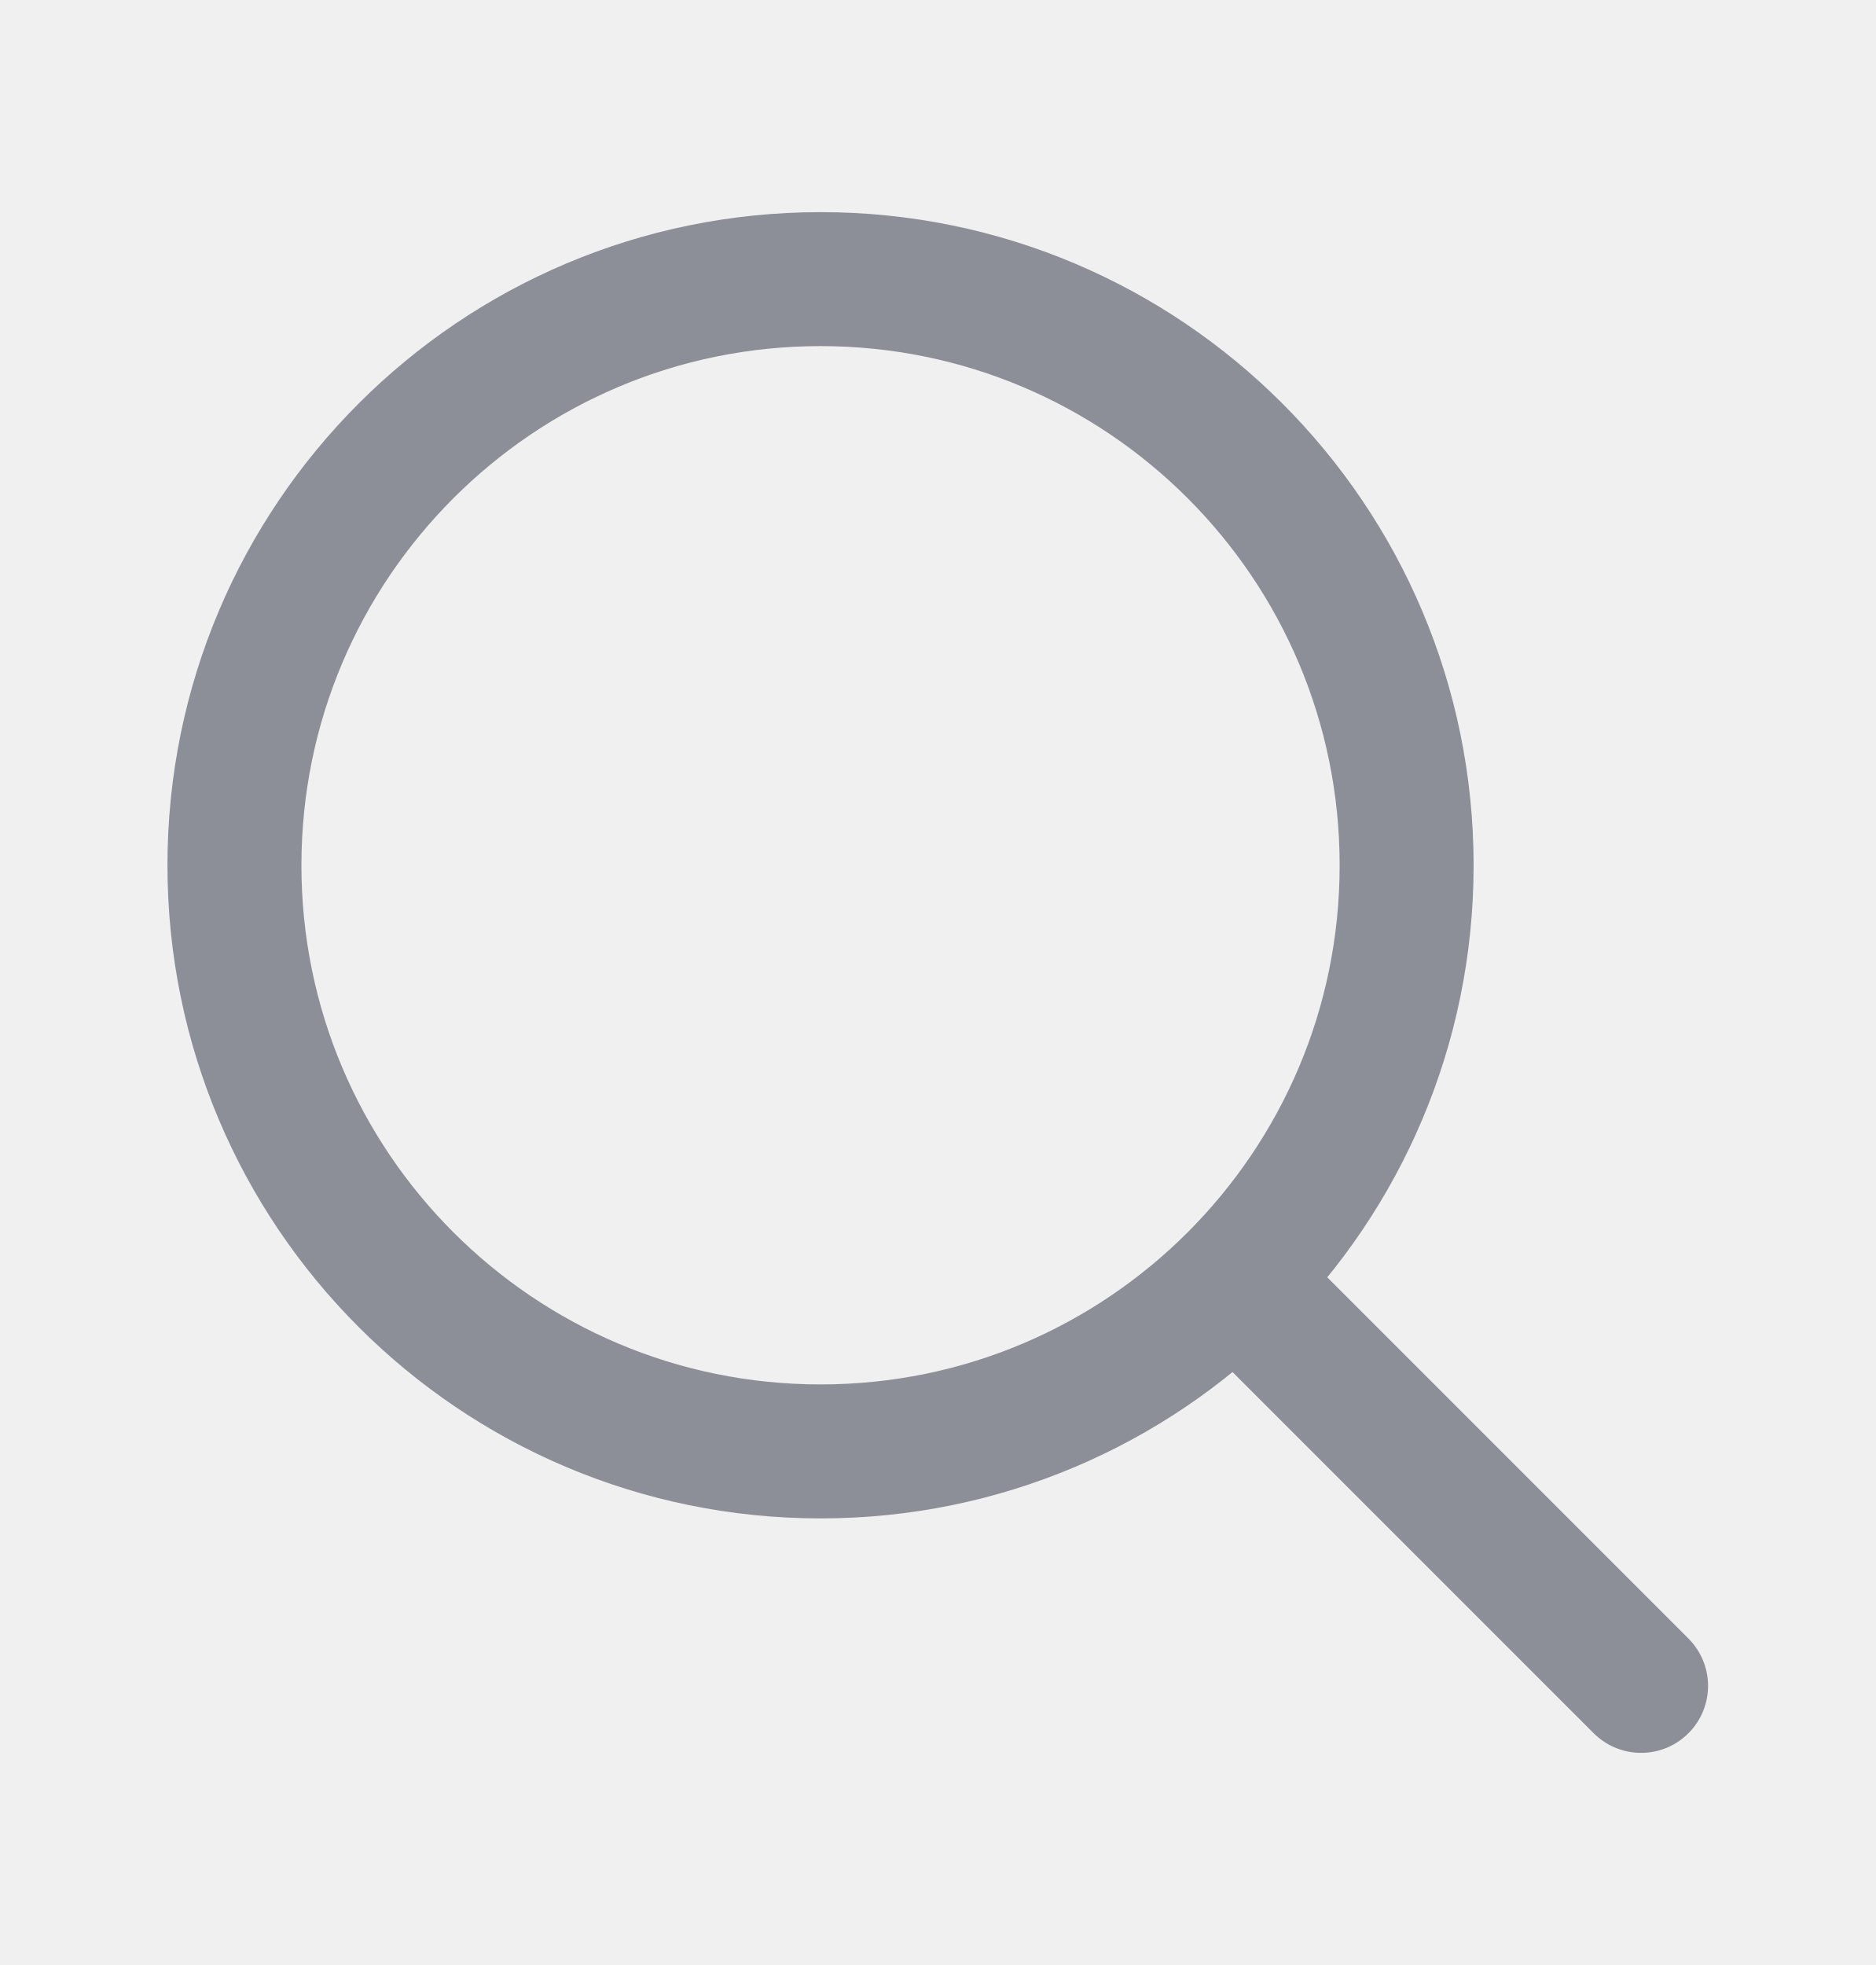
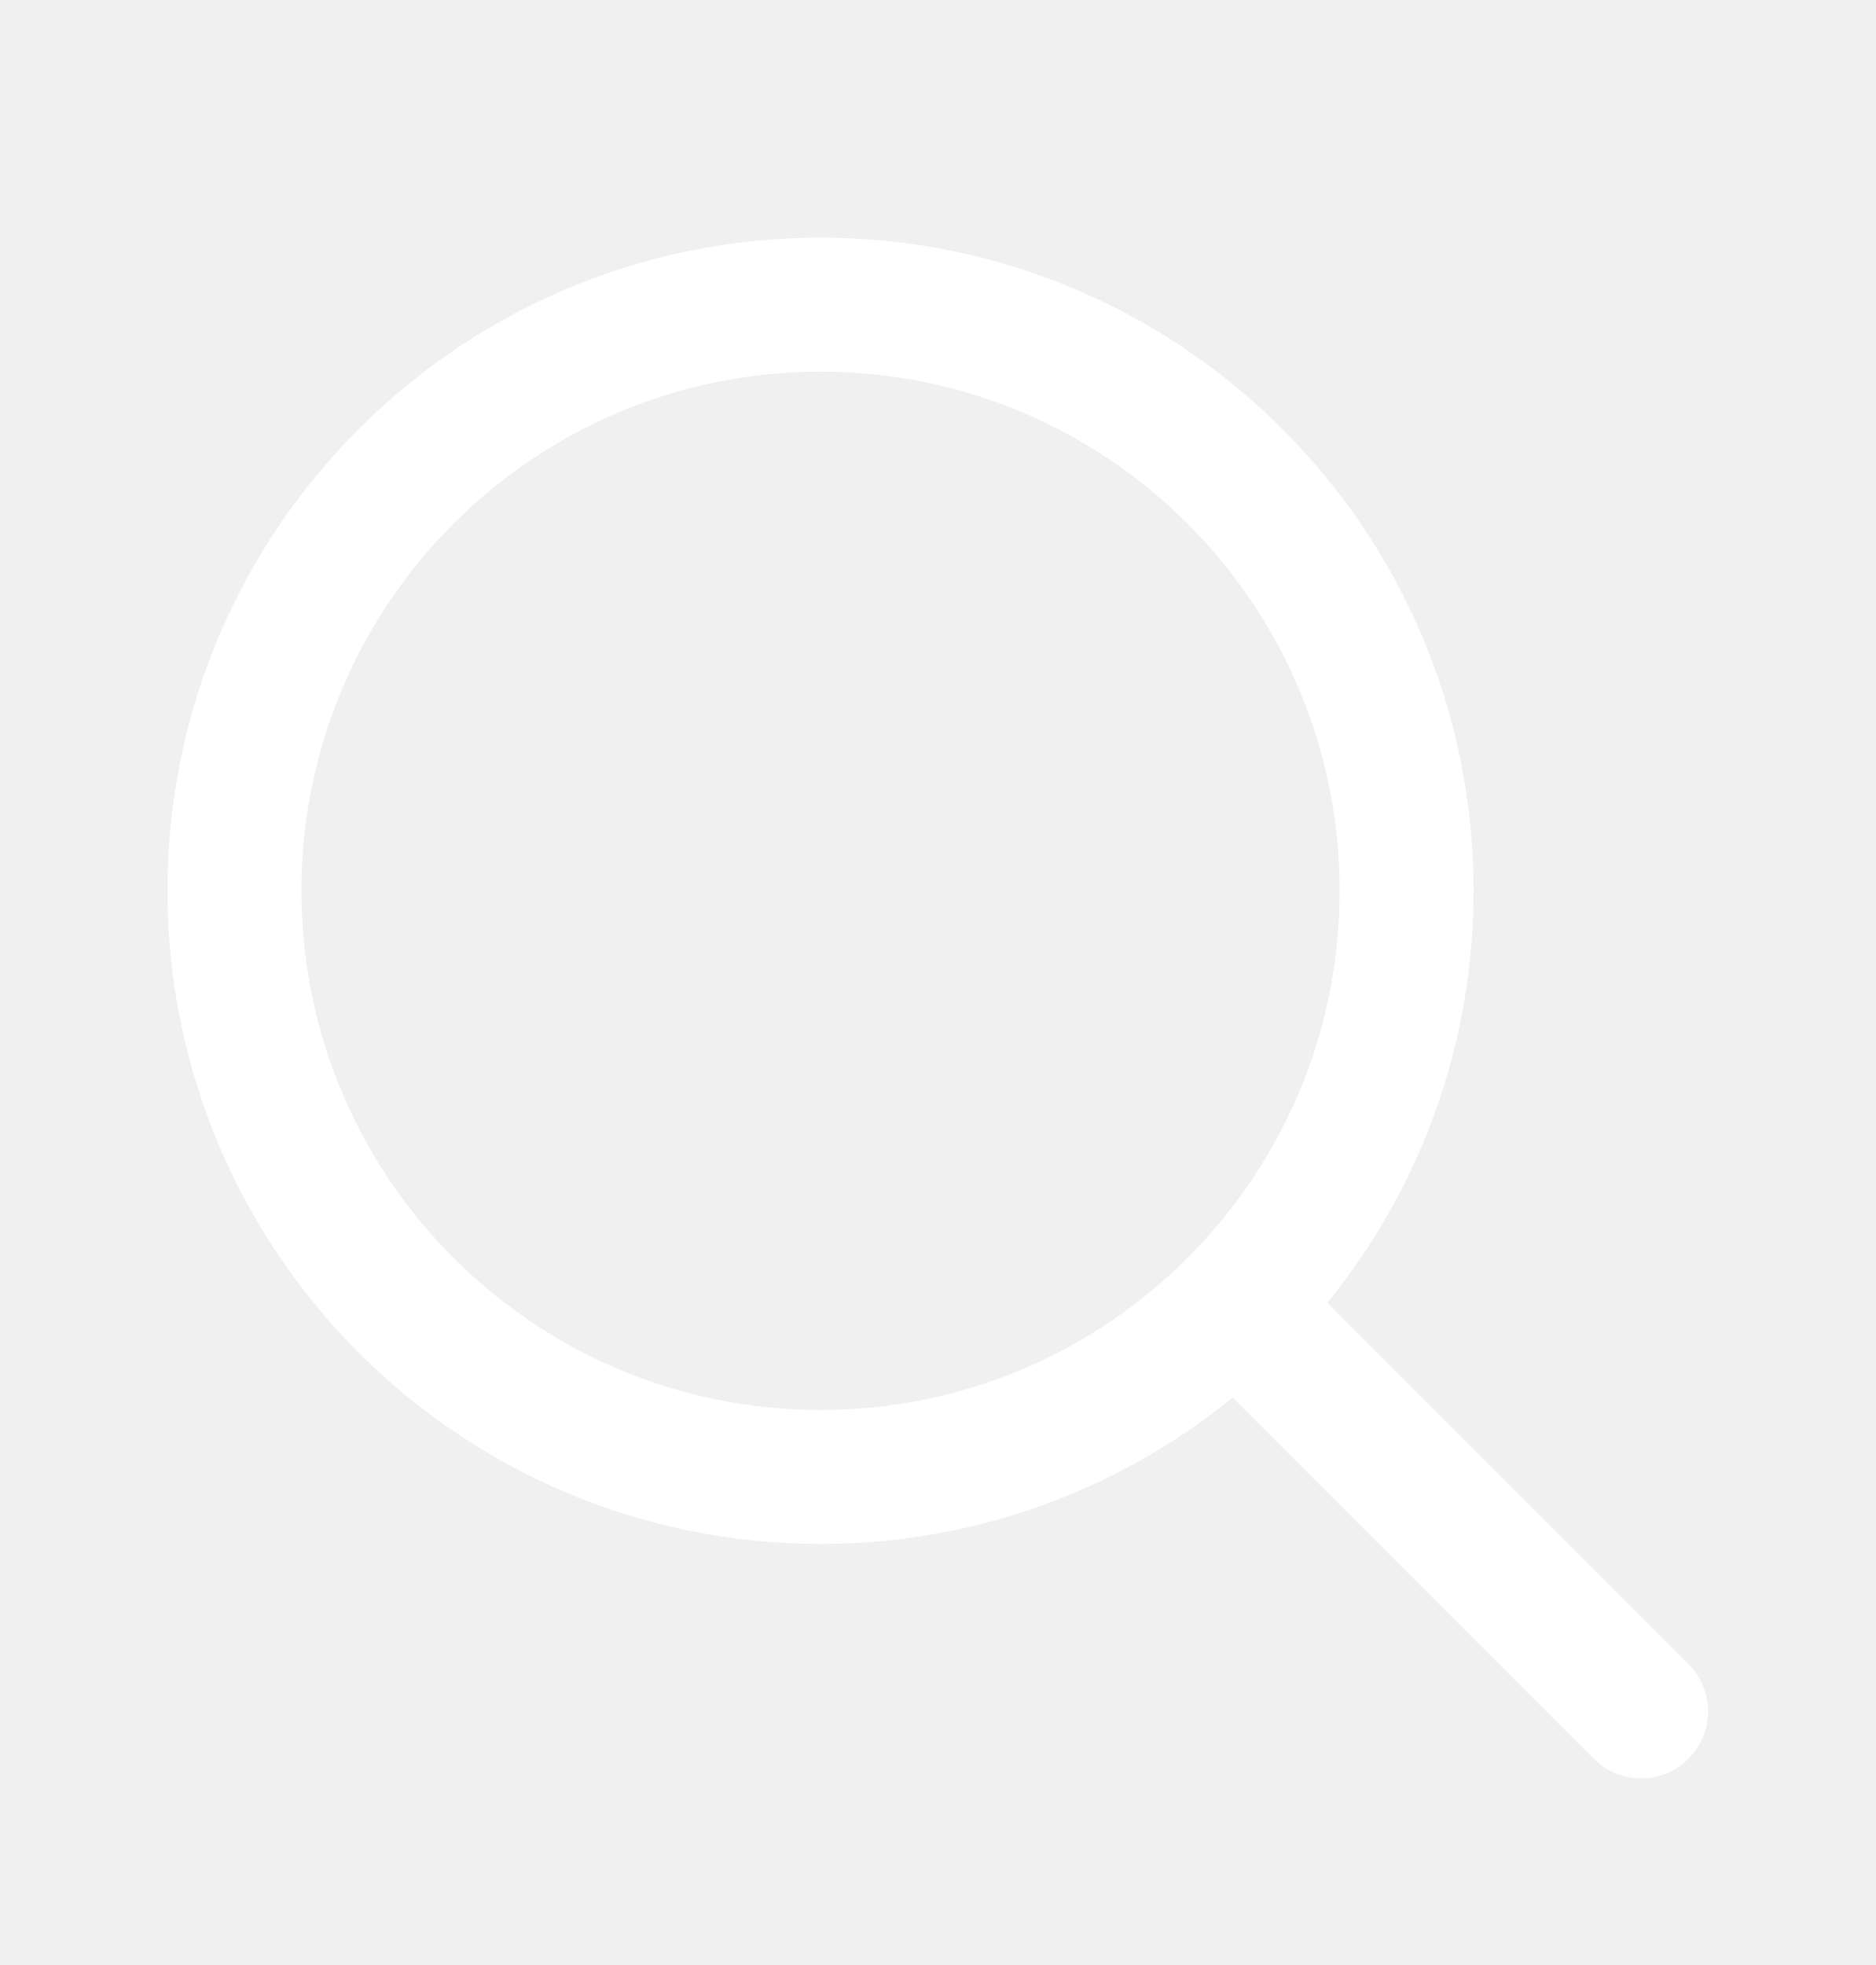
<svg xmlns="http://www.w3.org/2000/svg" width="21" height="22" viewBox="0 0 21 22" fill="none">
-   <path d="M9.188 16.25C12.812 16.25 15.75 13.312 15.75 9.688C15.75 6.063 12.812 3.125 9.188 3.125C5.563 3.125 2.625 6.063 2.625 9.688C2.625 13.312 5.563 16.25 9.188 16.25Z" stroke="#8D8F98" stroke-width="1.5" stroke-linecap="round" stroke-linejoin="round" />
-   <path d="M18.375 18.875L14 14.5" stroke="#8D8F98" stroke-width="1.5" stroke-linecap="round" stroke-linejoin="round" />
+   <path d="M9.188 16.536C12.812 16.536 15.75 13.598 15.75 9.973C15.75 6.349 12.812 3.411 9.188 3.411C5.563 3.411 2.625 6.349 2.625 9.973C2.625 13.598 5.563 16.536 9.188 16.536Z" stroke="#ffffff" stroke-width="1.5" stroke-linecap="round" stroke-linejoin="round" />
+   <path d="M18.375 19.161L14 14.786" stroke="#ffffff" stroke-width="1.5" stroke-linecap="round" stroke-linejoin="round" />
</svg>
